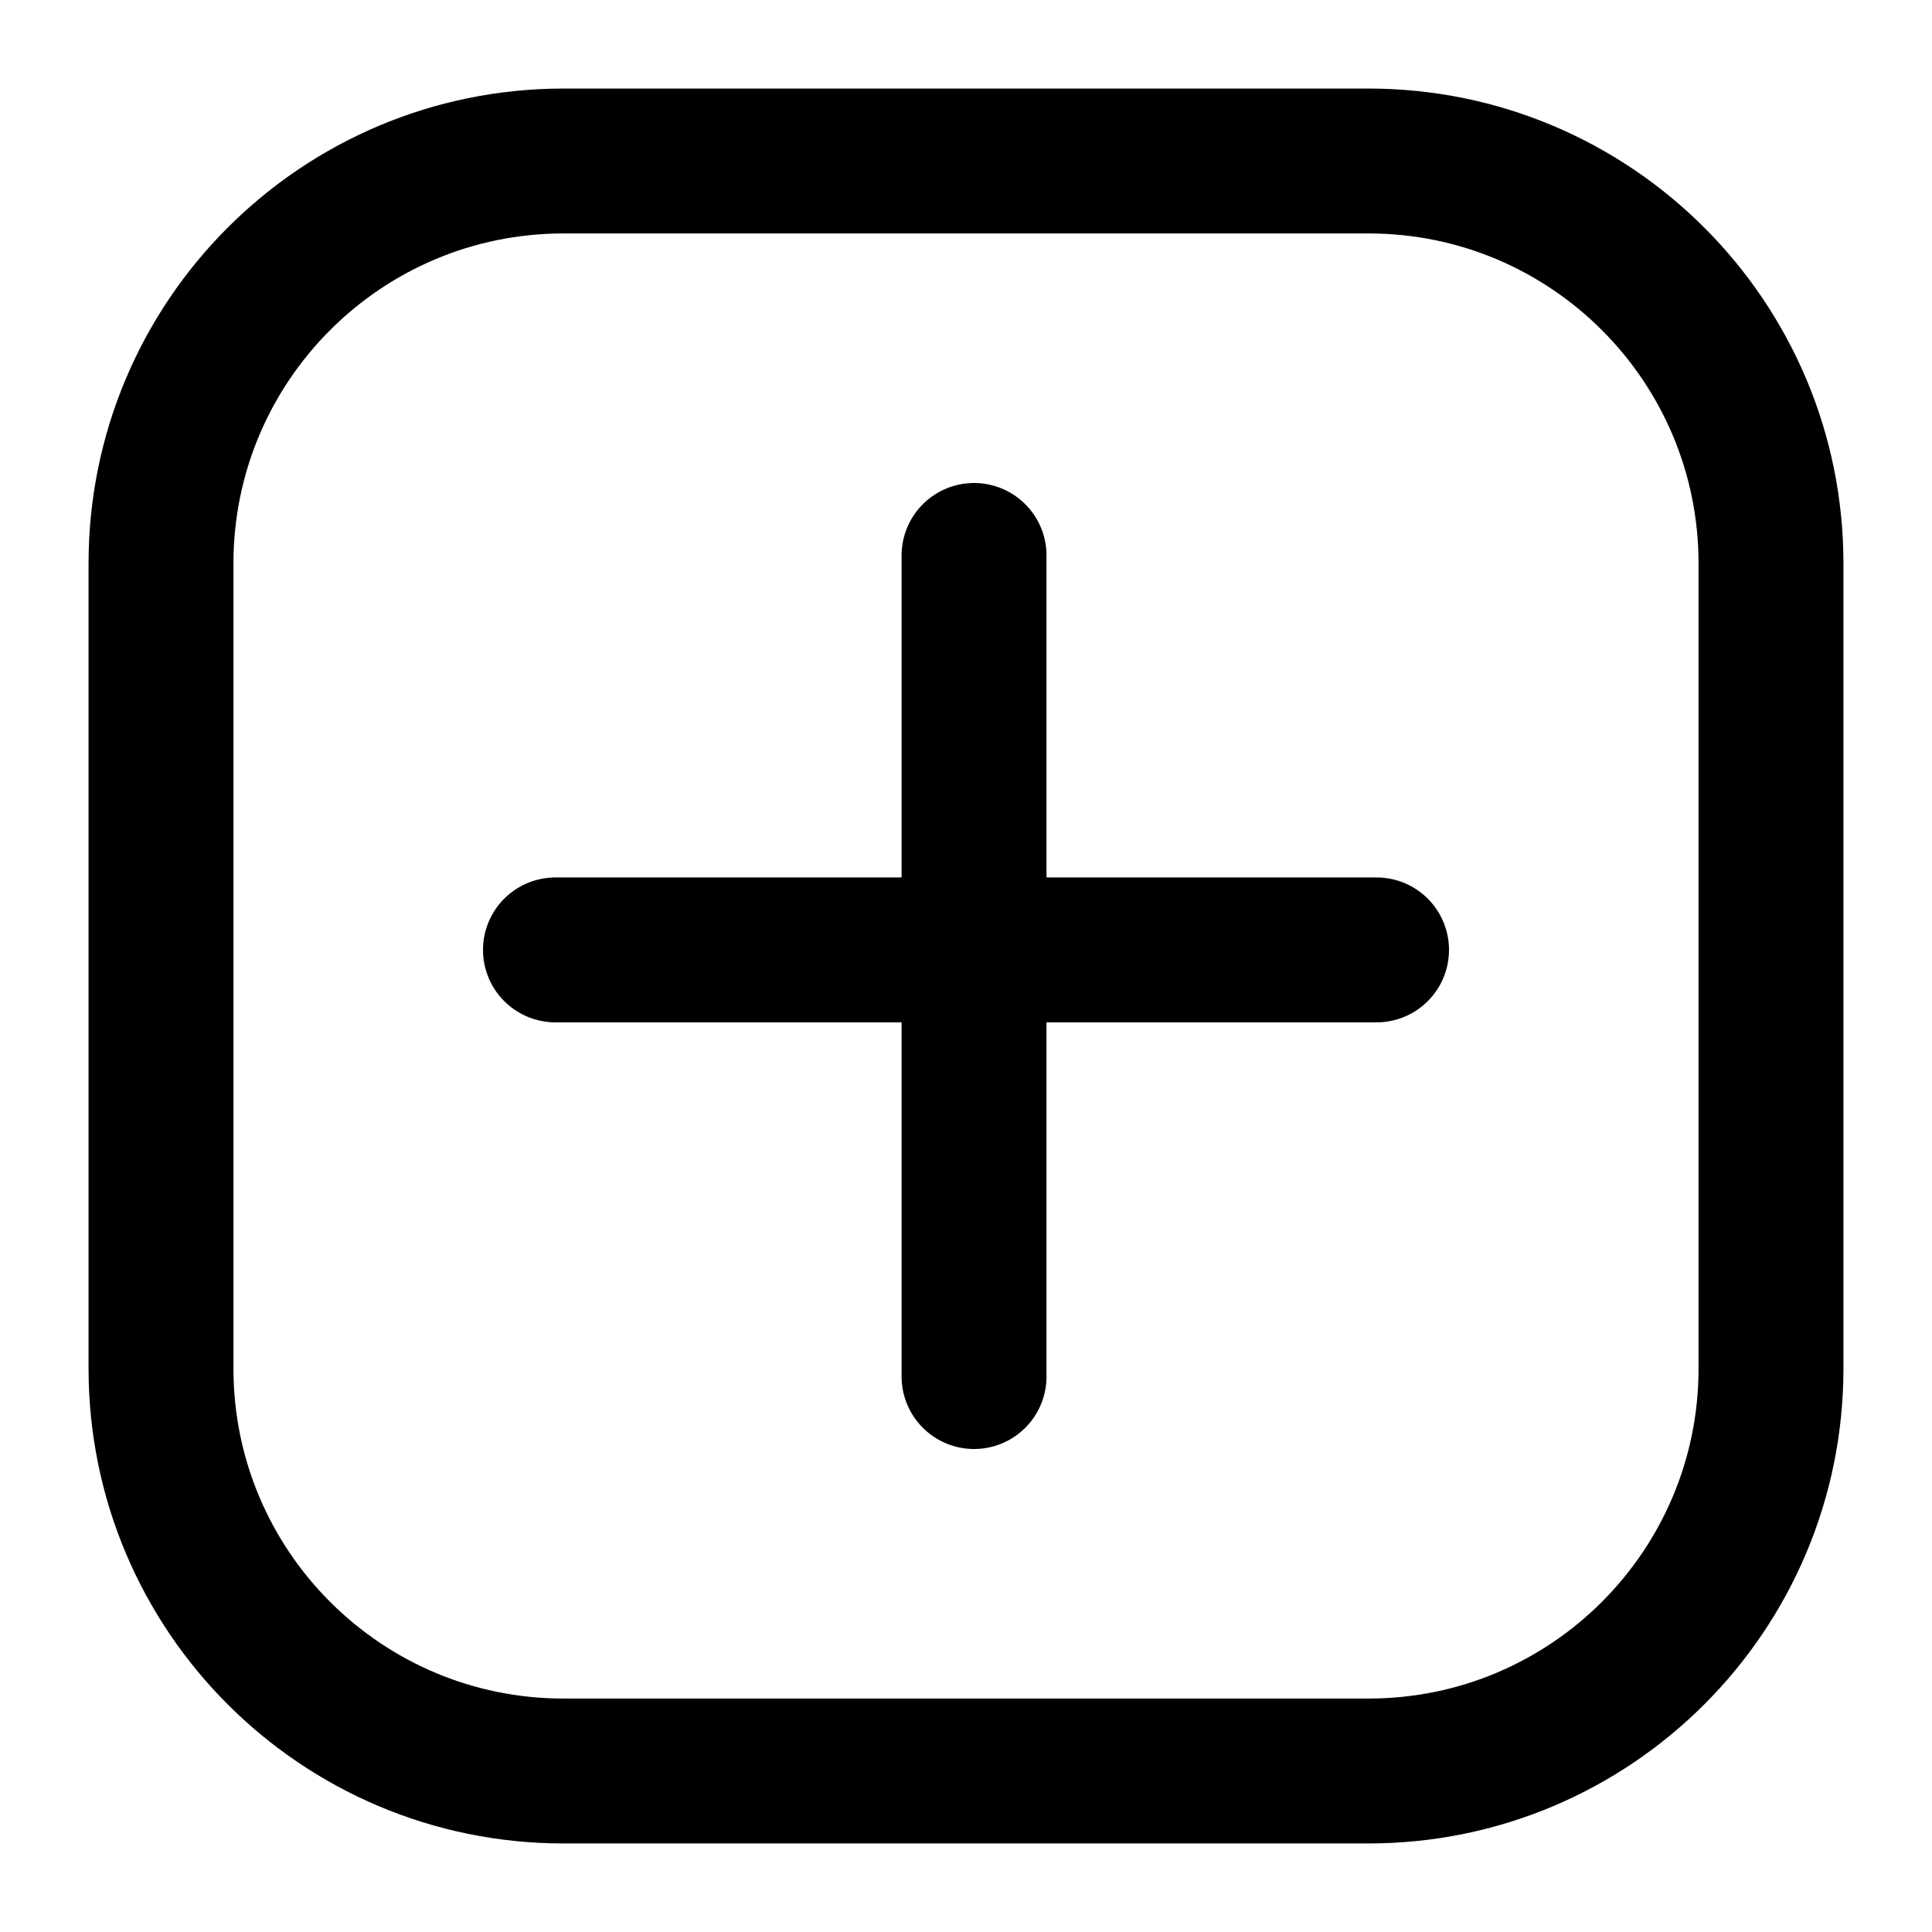
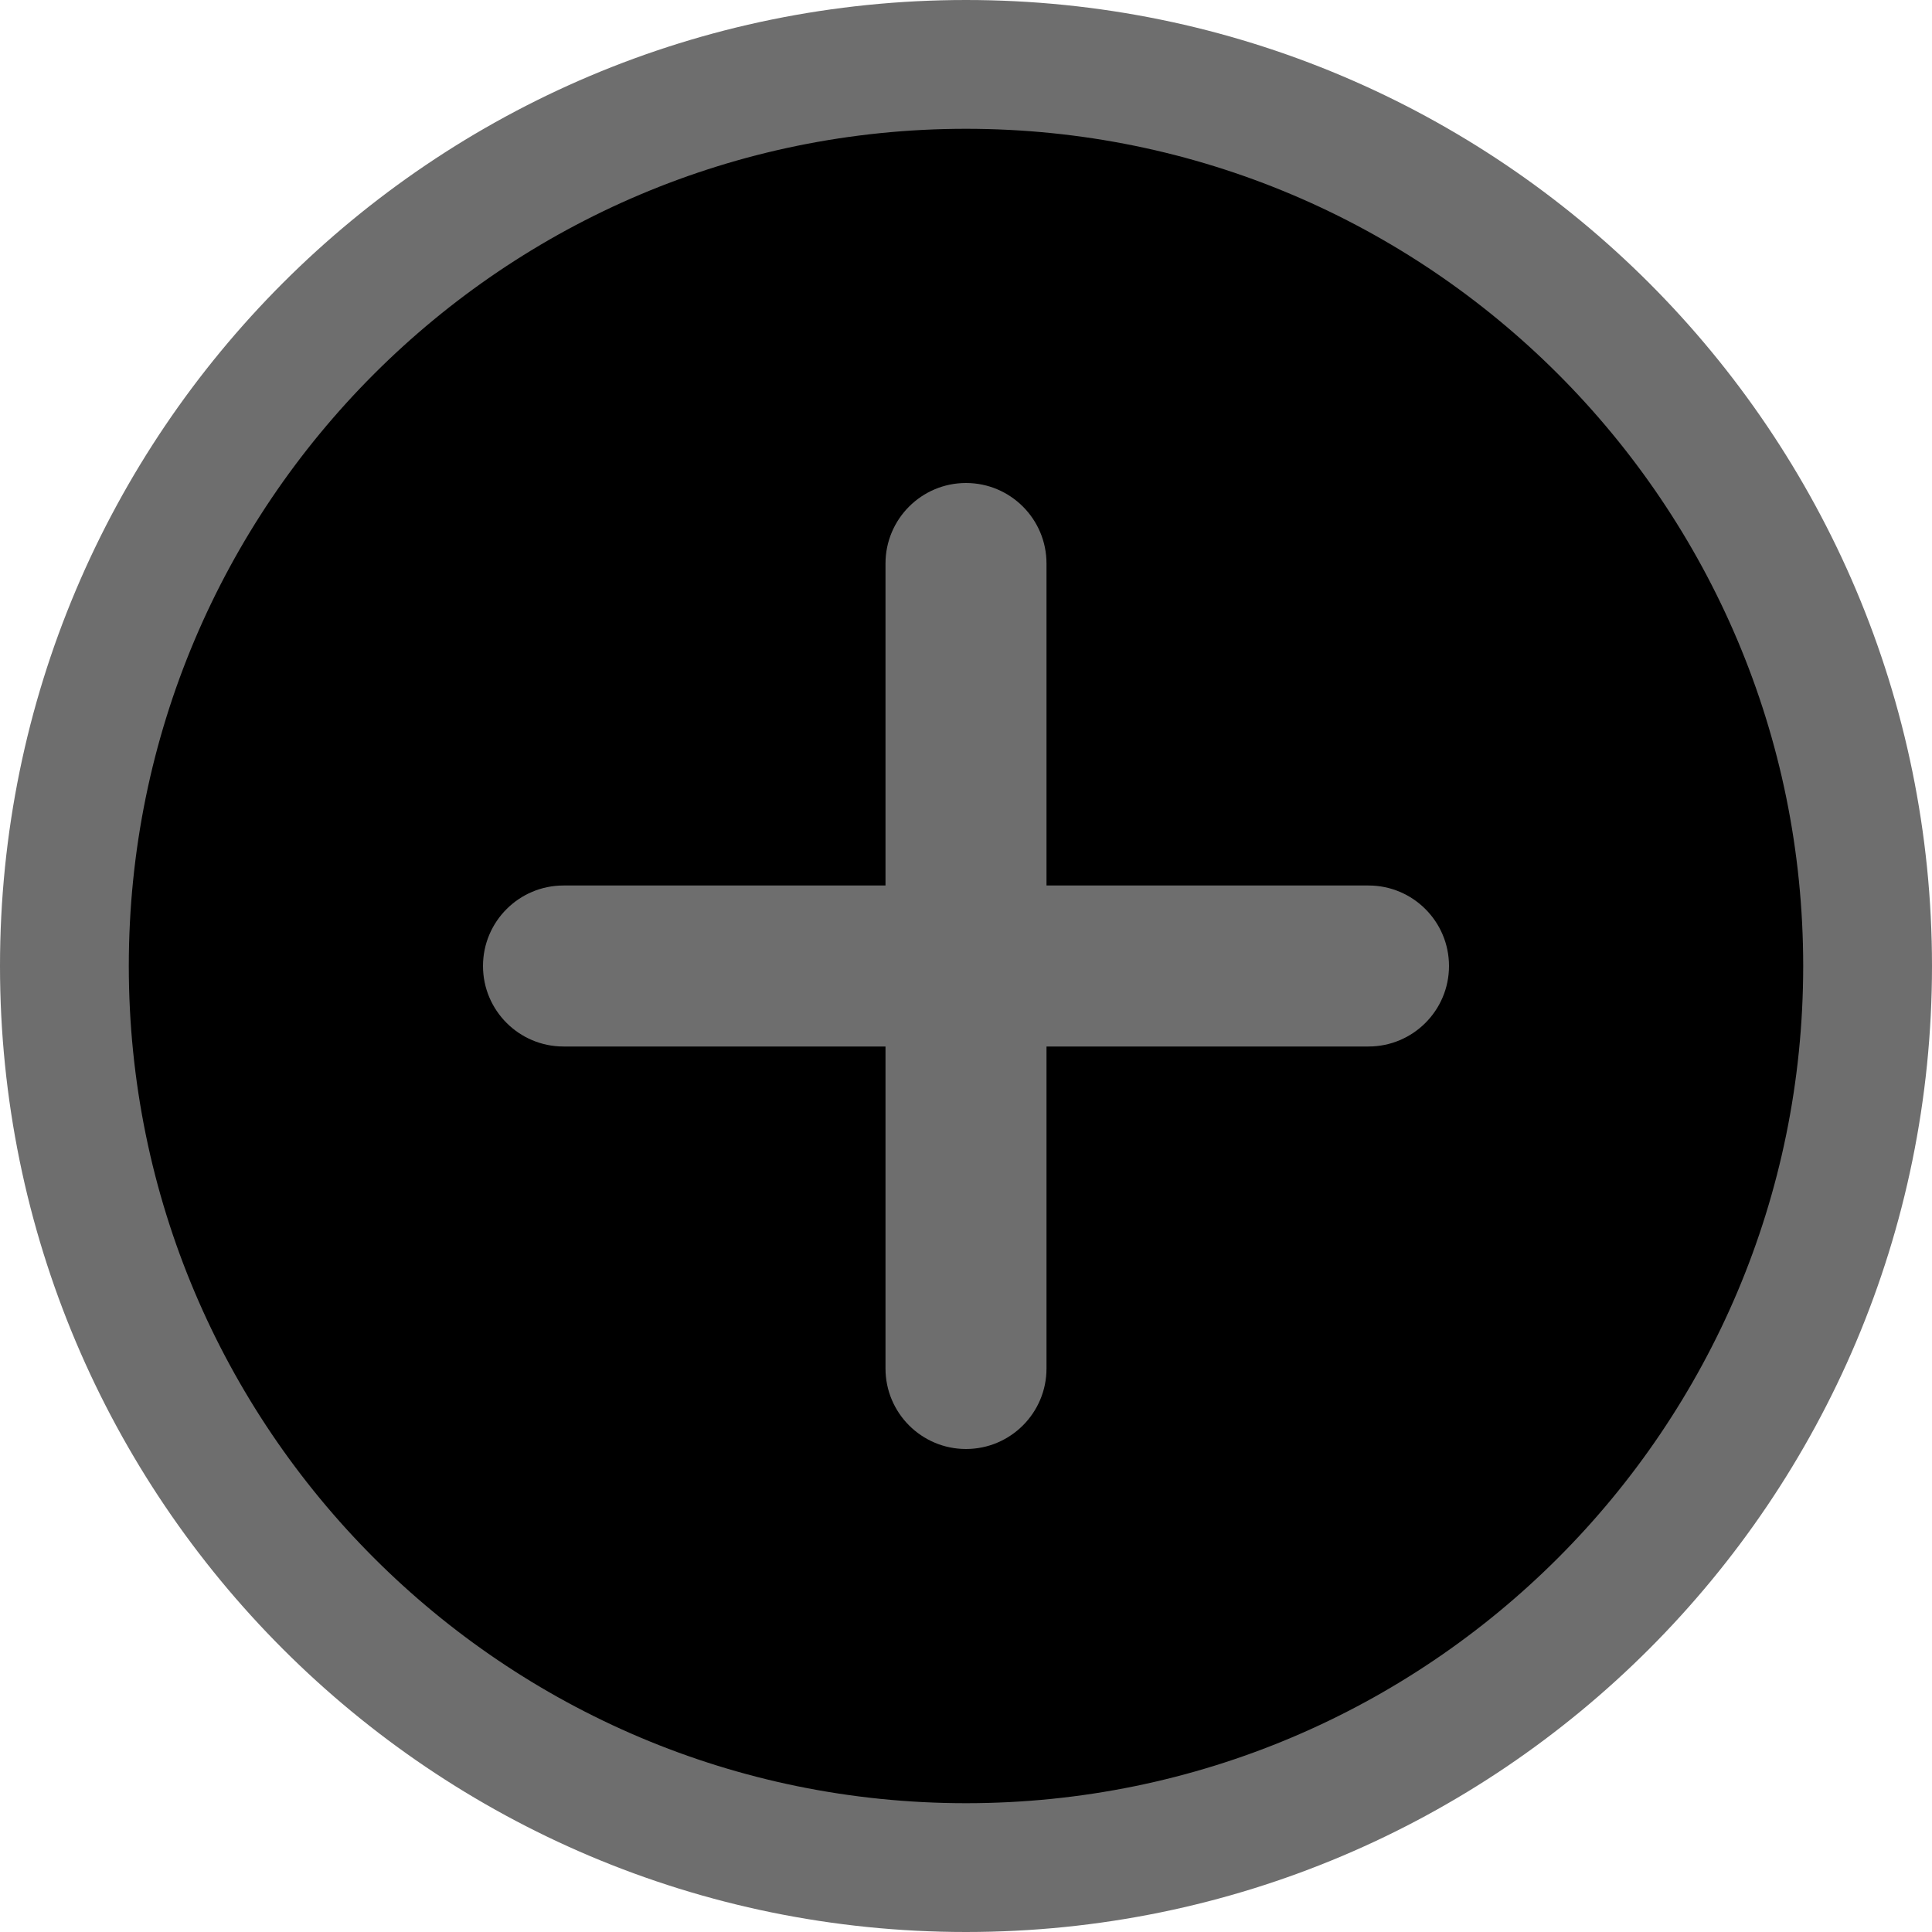
- <svg xmlns="http://www.w3.org/2000/svg" width="24" height="24" viewBox="0 0 24 24" fill="none">
-   <rect x="2" y="2" width="20" height="20" rx="5" stroke="black" stroke-width="1.8" />
-   <line x1="12.1" y1="6.9" x2="12.1" y2="17.1" stroke="black" stroke-width="1.8" stroke-linecap="round" />
-   <line x1="6.9" y1="11.8" x2="17.1" y2="11.8" stroke="black" stroke-width="1.8" stroke-linecap="round" />
+ <svg xmlns="http://www.w3.org/2000/svg" width="12" height="12" viewBox="0 0 12 12" fill="none">
+   <rect x="0.4" y="0.4" width="11.2" height="11.2" rx="5.6" fill="black" />
+   <path fill-rule="evenodd" clip-rule="evenodd" d="M6 3C5.724 3 5.5 3.224 5.5 3.5V5.5H3.5C3.224 5.5 3 5.724 3 6C3 6.276 3.224 6.5 3.5 6.5H5.5V8.5C5.5 8.776 5.724 9 6 9C6.276 9 6.5 8.776 6.5 8.5V6.5H8.5C8.776 6.5 9 6.276 9 6C9 5.724 8.776 5.5 8.5 5.5H6.5V3.5C6.5 3.224 6.276 3 6 3Z" fill="#6E6E6E" />
+   <rect x="0.4" y="0.4" width="11.2" height="11.2" rx="5.6" stroke="#6E6E6E" stroke-width="0.8" />
</svg>
